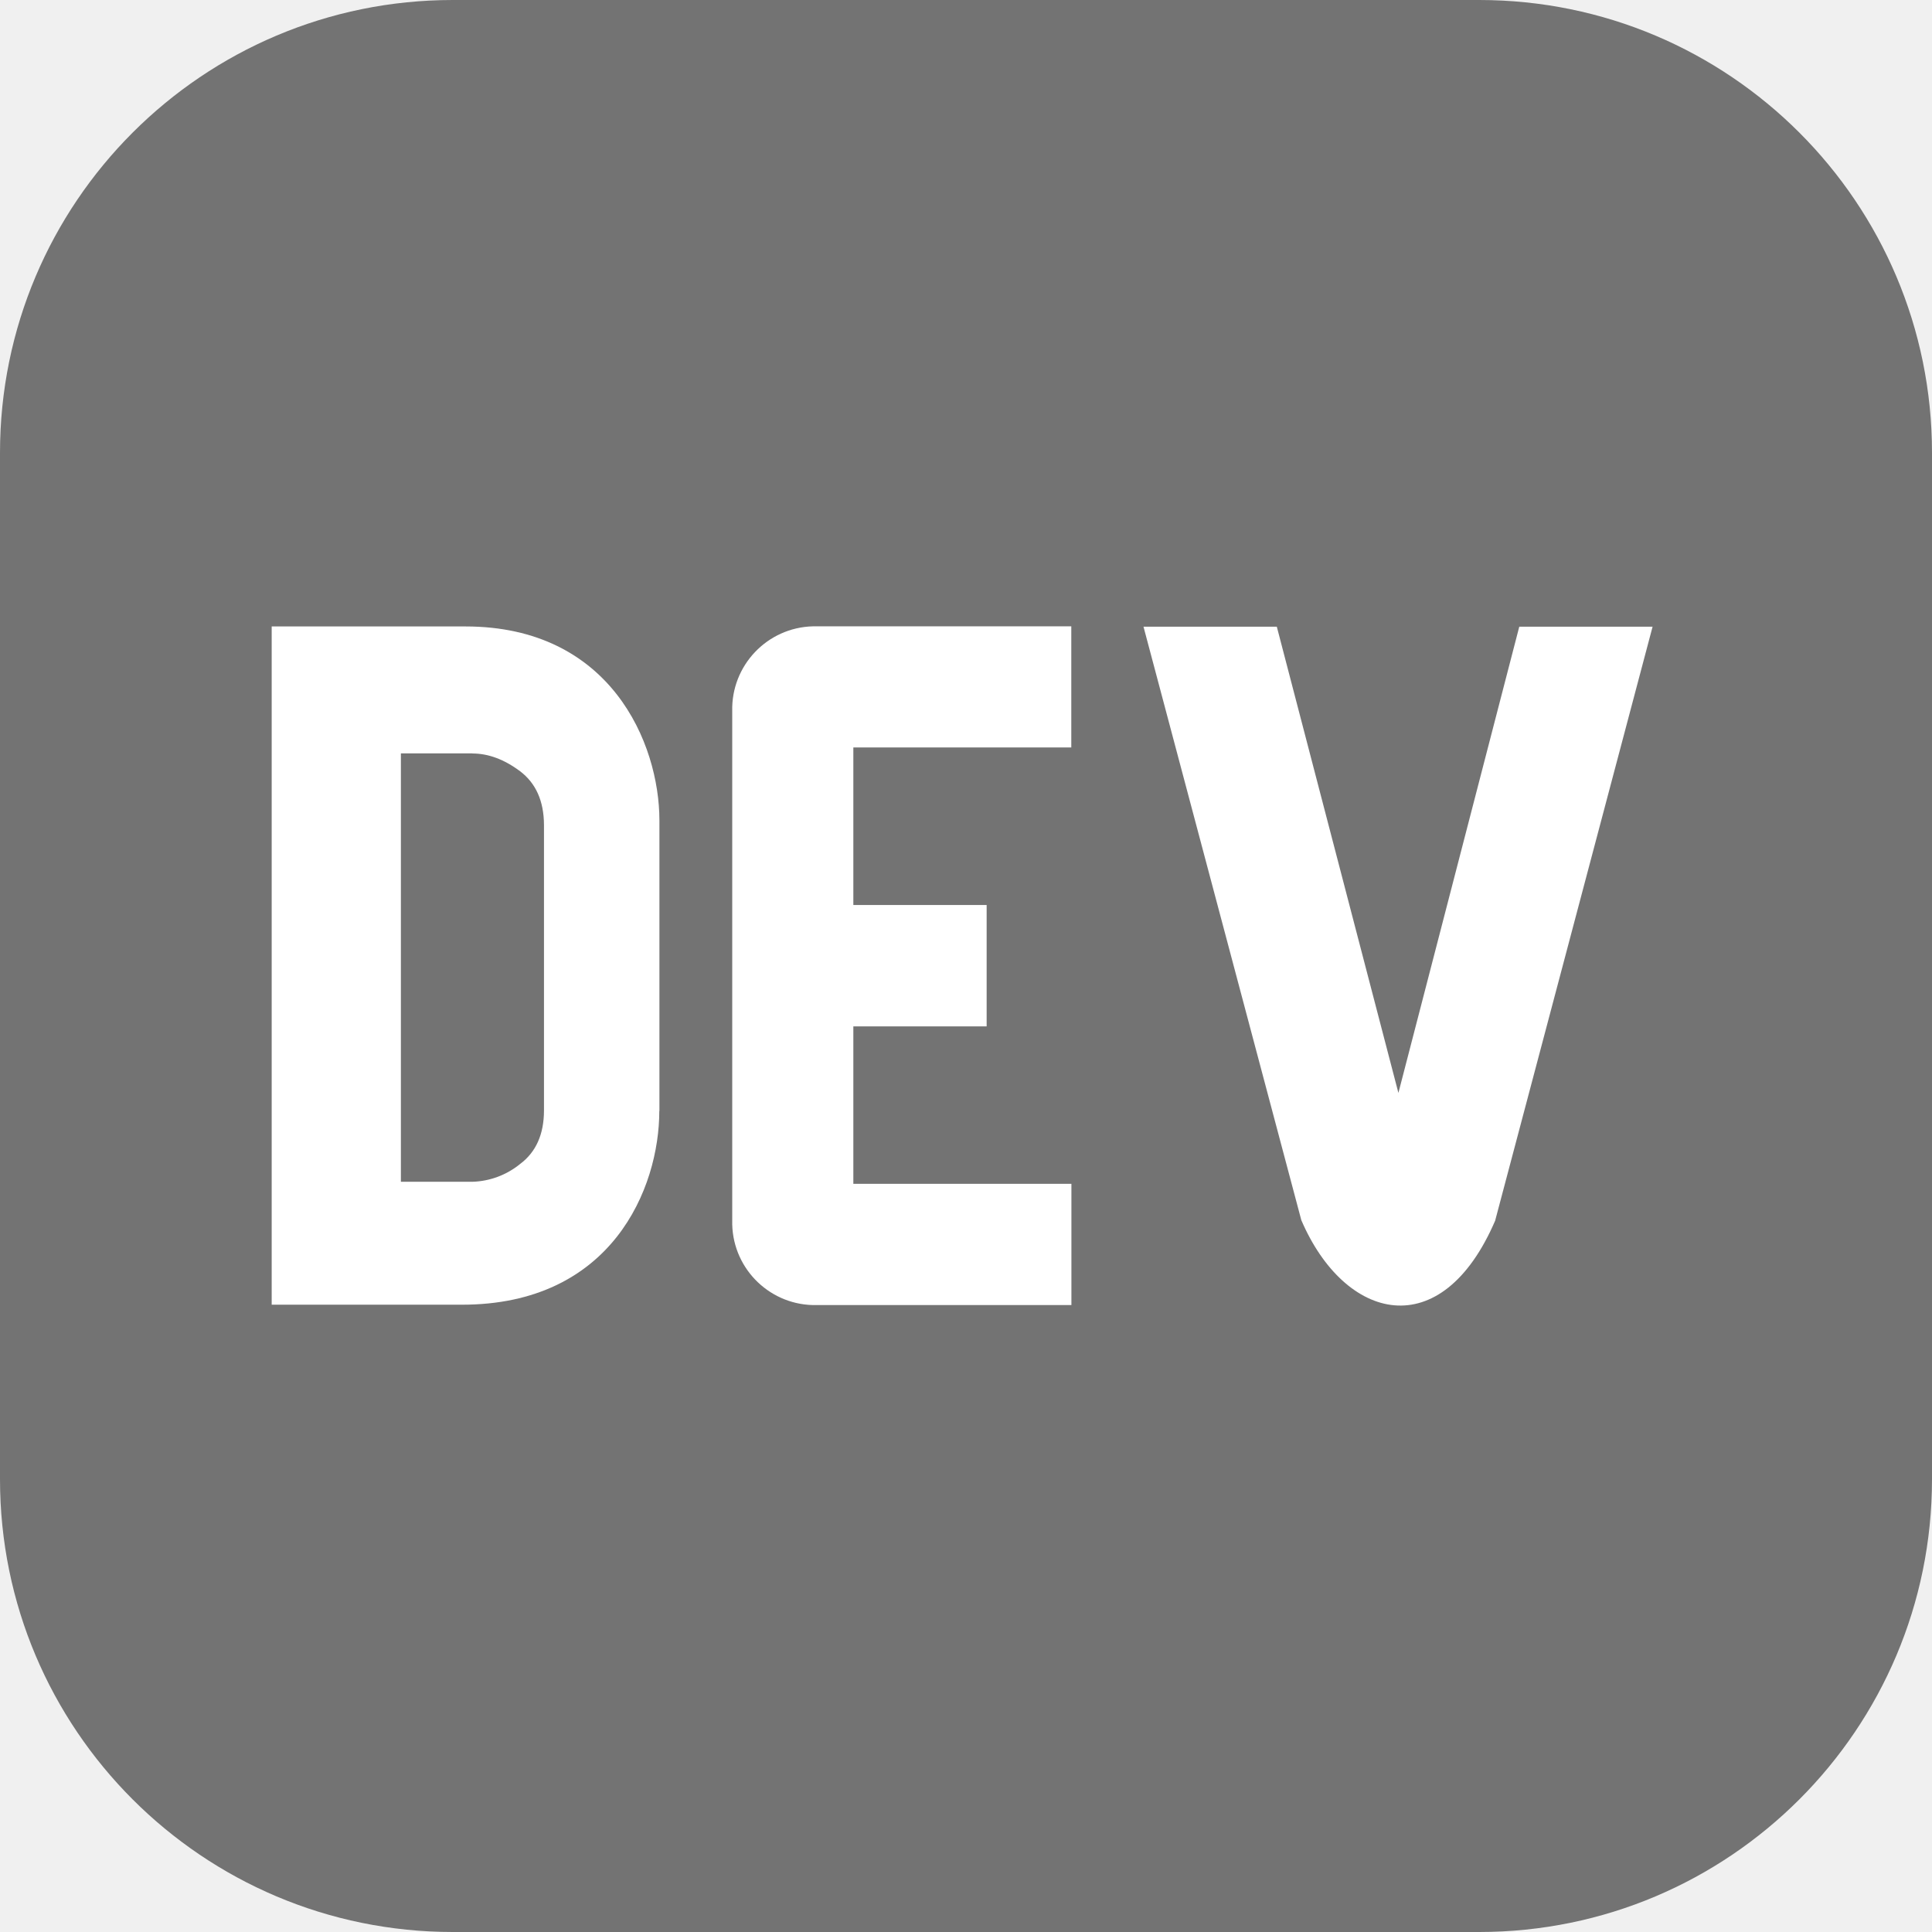
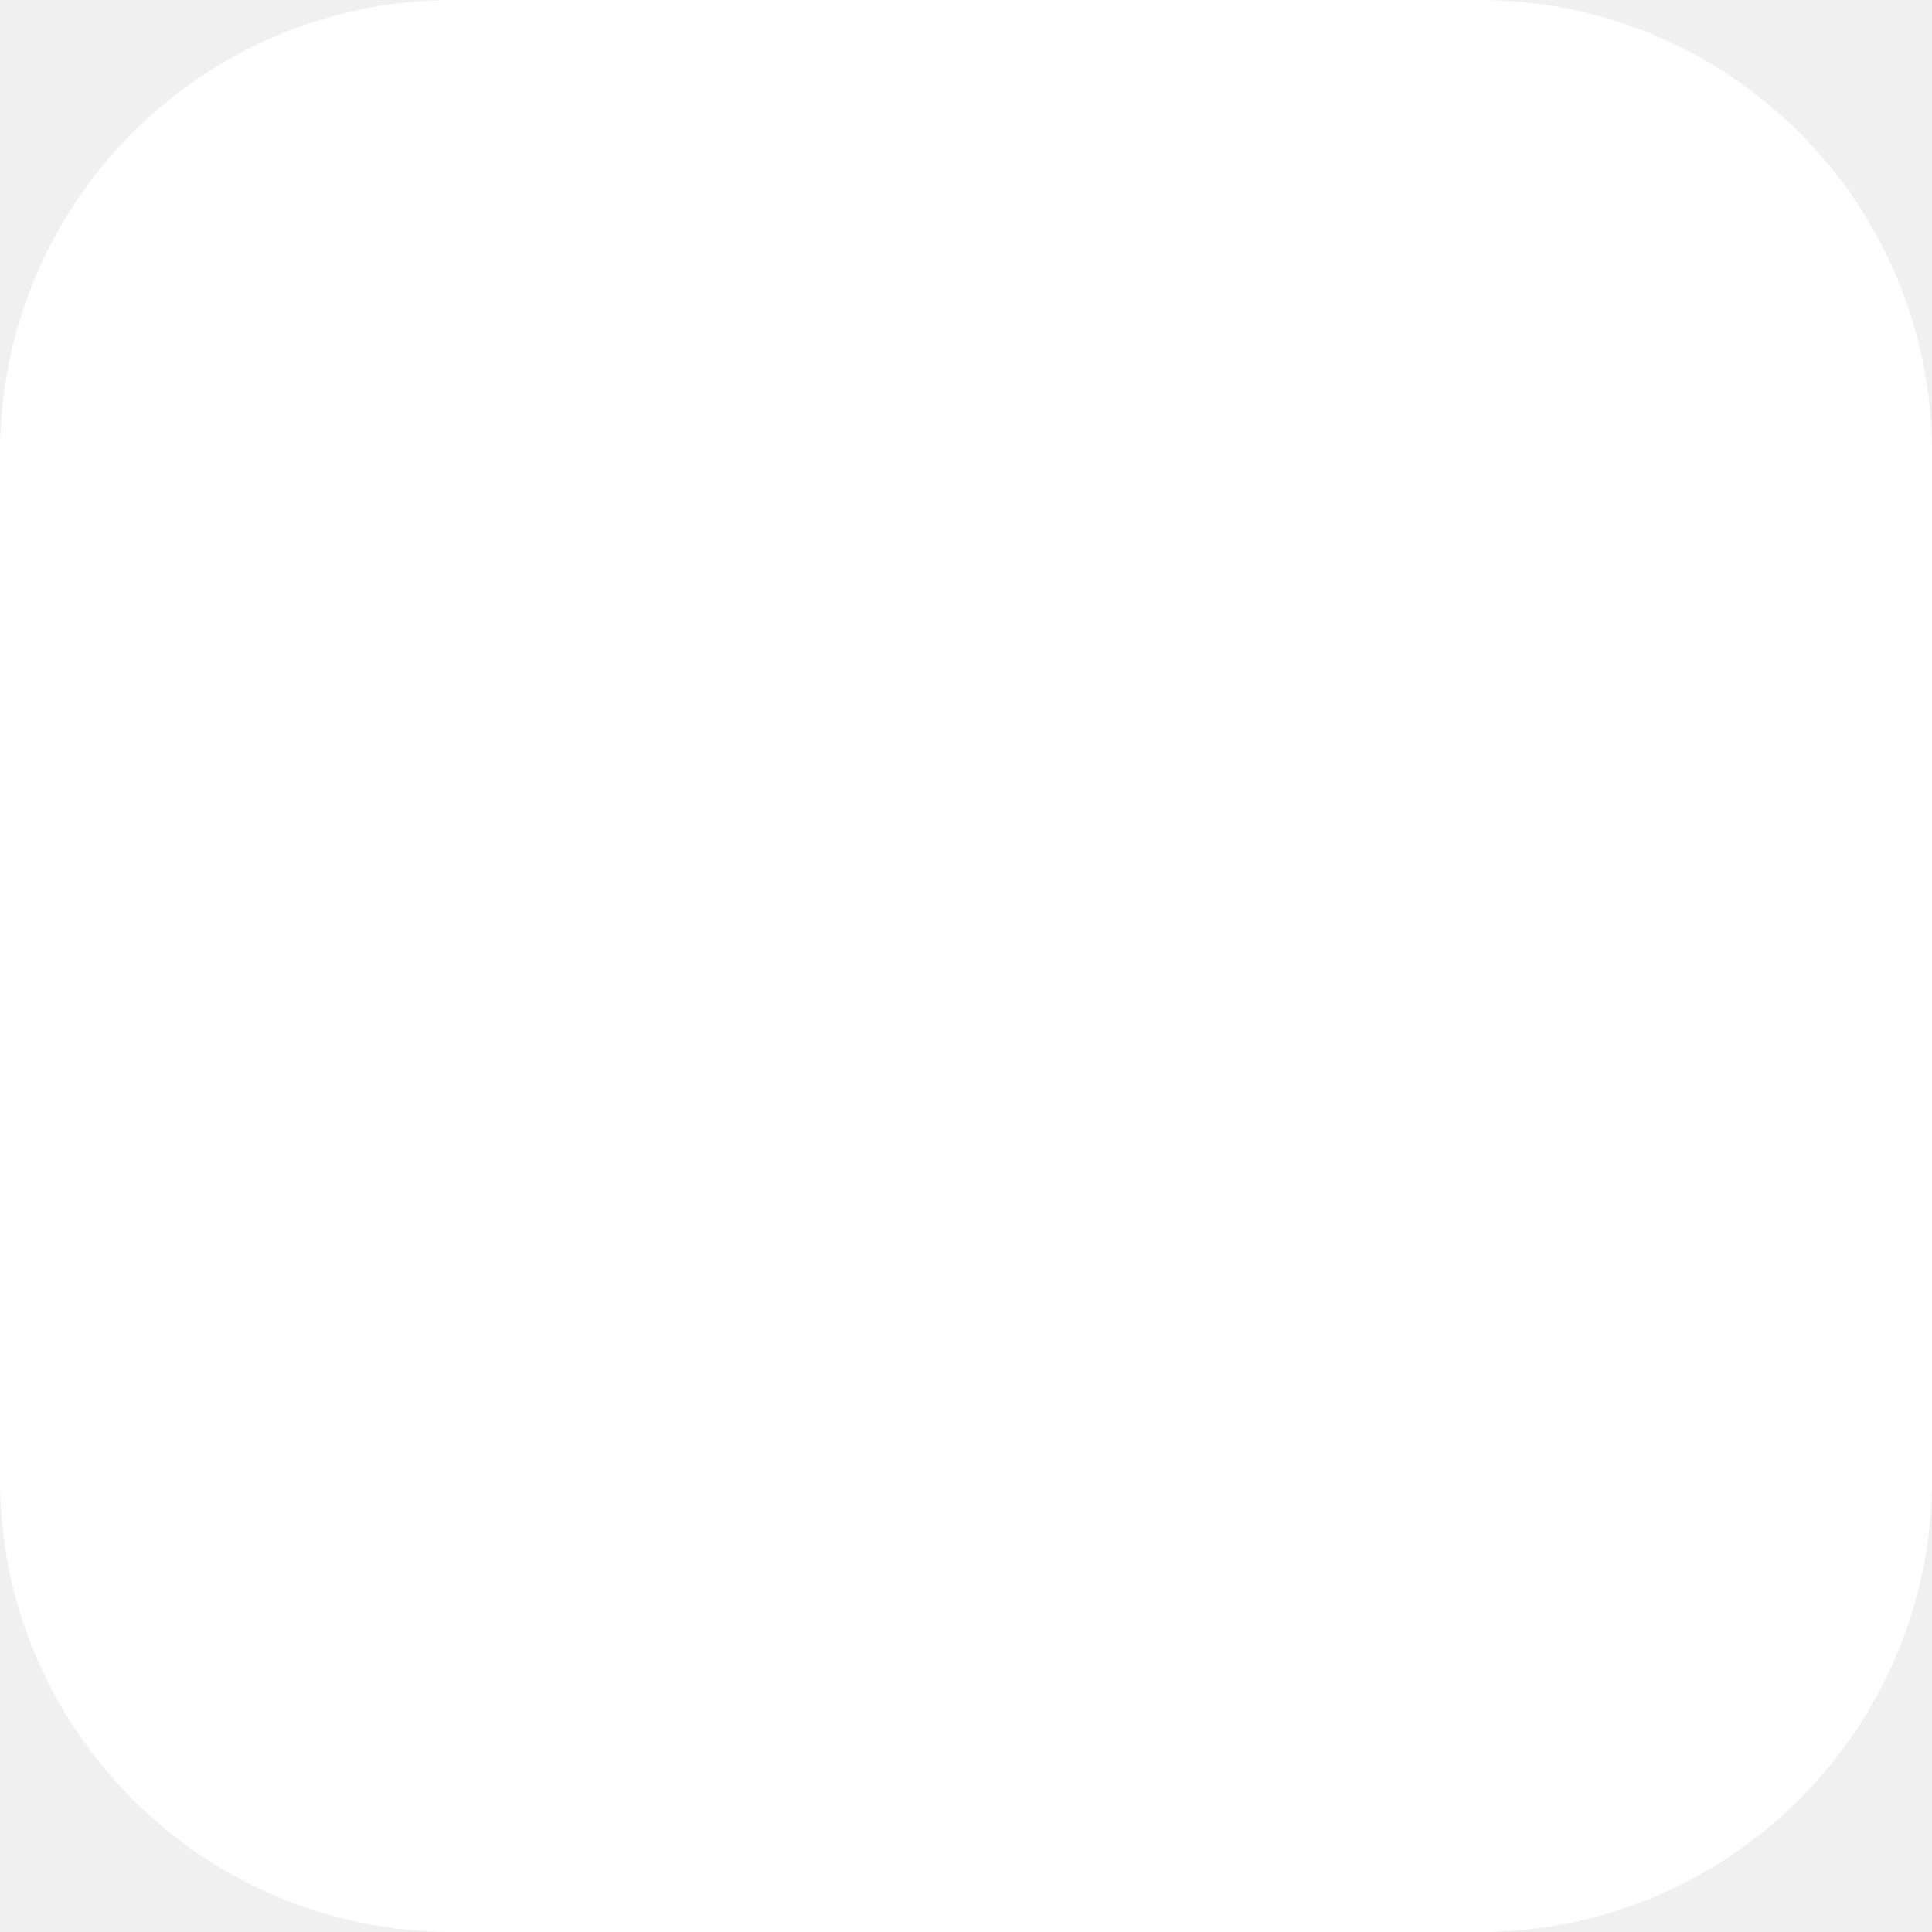
- <svg xmlns="http://www.w3.org/2000/svg" width="16" height="16" fill="none" viewBox="0 0 16 16">
+ <svg xmlns="http://www.w3.org/2000/svg" width="16" height="16" fill="white" viewBox="0 0 16 16">
  <g clip-path="url(#a)">
-     <path fill="#737373" d="M12.25 0h-8.5A3.75 3.75 0 0 0 0 3.75v8.5A3.75 3.75 0 0 0 3.75 16h8.5A3.75 3.75 0 0 0 16 12.25v-8.5A3.75 3.75 0 0 0 12.25 0Z" />
+     <path fill="#FFFFFF" d="M12.25 0h-8.5A3.75 3.75 0 0 0 0 3.75v8.5A3.75 3.75 0 0 0 3.75 16h8.5A3.75 3.75 0 0 0 16 12.25v-8.5A3.75 3.75 0 0 0 12.25 0Z" />
    <path fill="#fff" fill-rule="evenodd" d="M5.46 9.201c0 .639-.393 1.606-1.638 1.604H2.25V5.188h1.605c1.201 0 1.605.966 1.606 1.605V9.2ZM3.912 6.24c.132 0 .264.049.395.147.131.099.197.247.198.444v2.365c0 .197-.066.345-.197.443a.657.657 0 0 1-.395.148H3.32V6.239h.591Z" clip-rule="evenodd" />
    <path fill="#fff" d="M8.872 6.19H7.067v1.305h1.104V8.5H7.067v1.304h1.806v1.004H6.766a.685.685 0 0 1-.702-.668V5.89a.686.686 0 0 1 .668-.703h2.14v1.003Zm3.512 3.915c-.447 1.044-1.248.836-1.607 0L9.47 5.19h1.104l1.007 3.861 1.001-3.861h1.104l-1.303 4.916Z" />
  </g>
  <defs>
    <clipPath id="a">
      <path fill="#fff" d="M0 0h16v16H0z" />
    </clipPath>
  </defs>
</svg>
